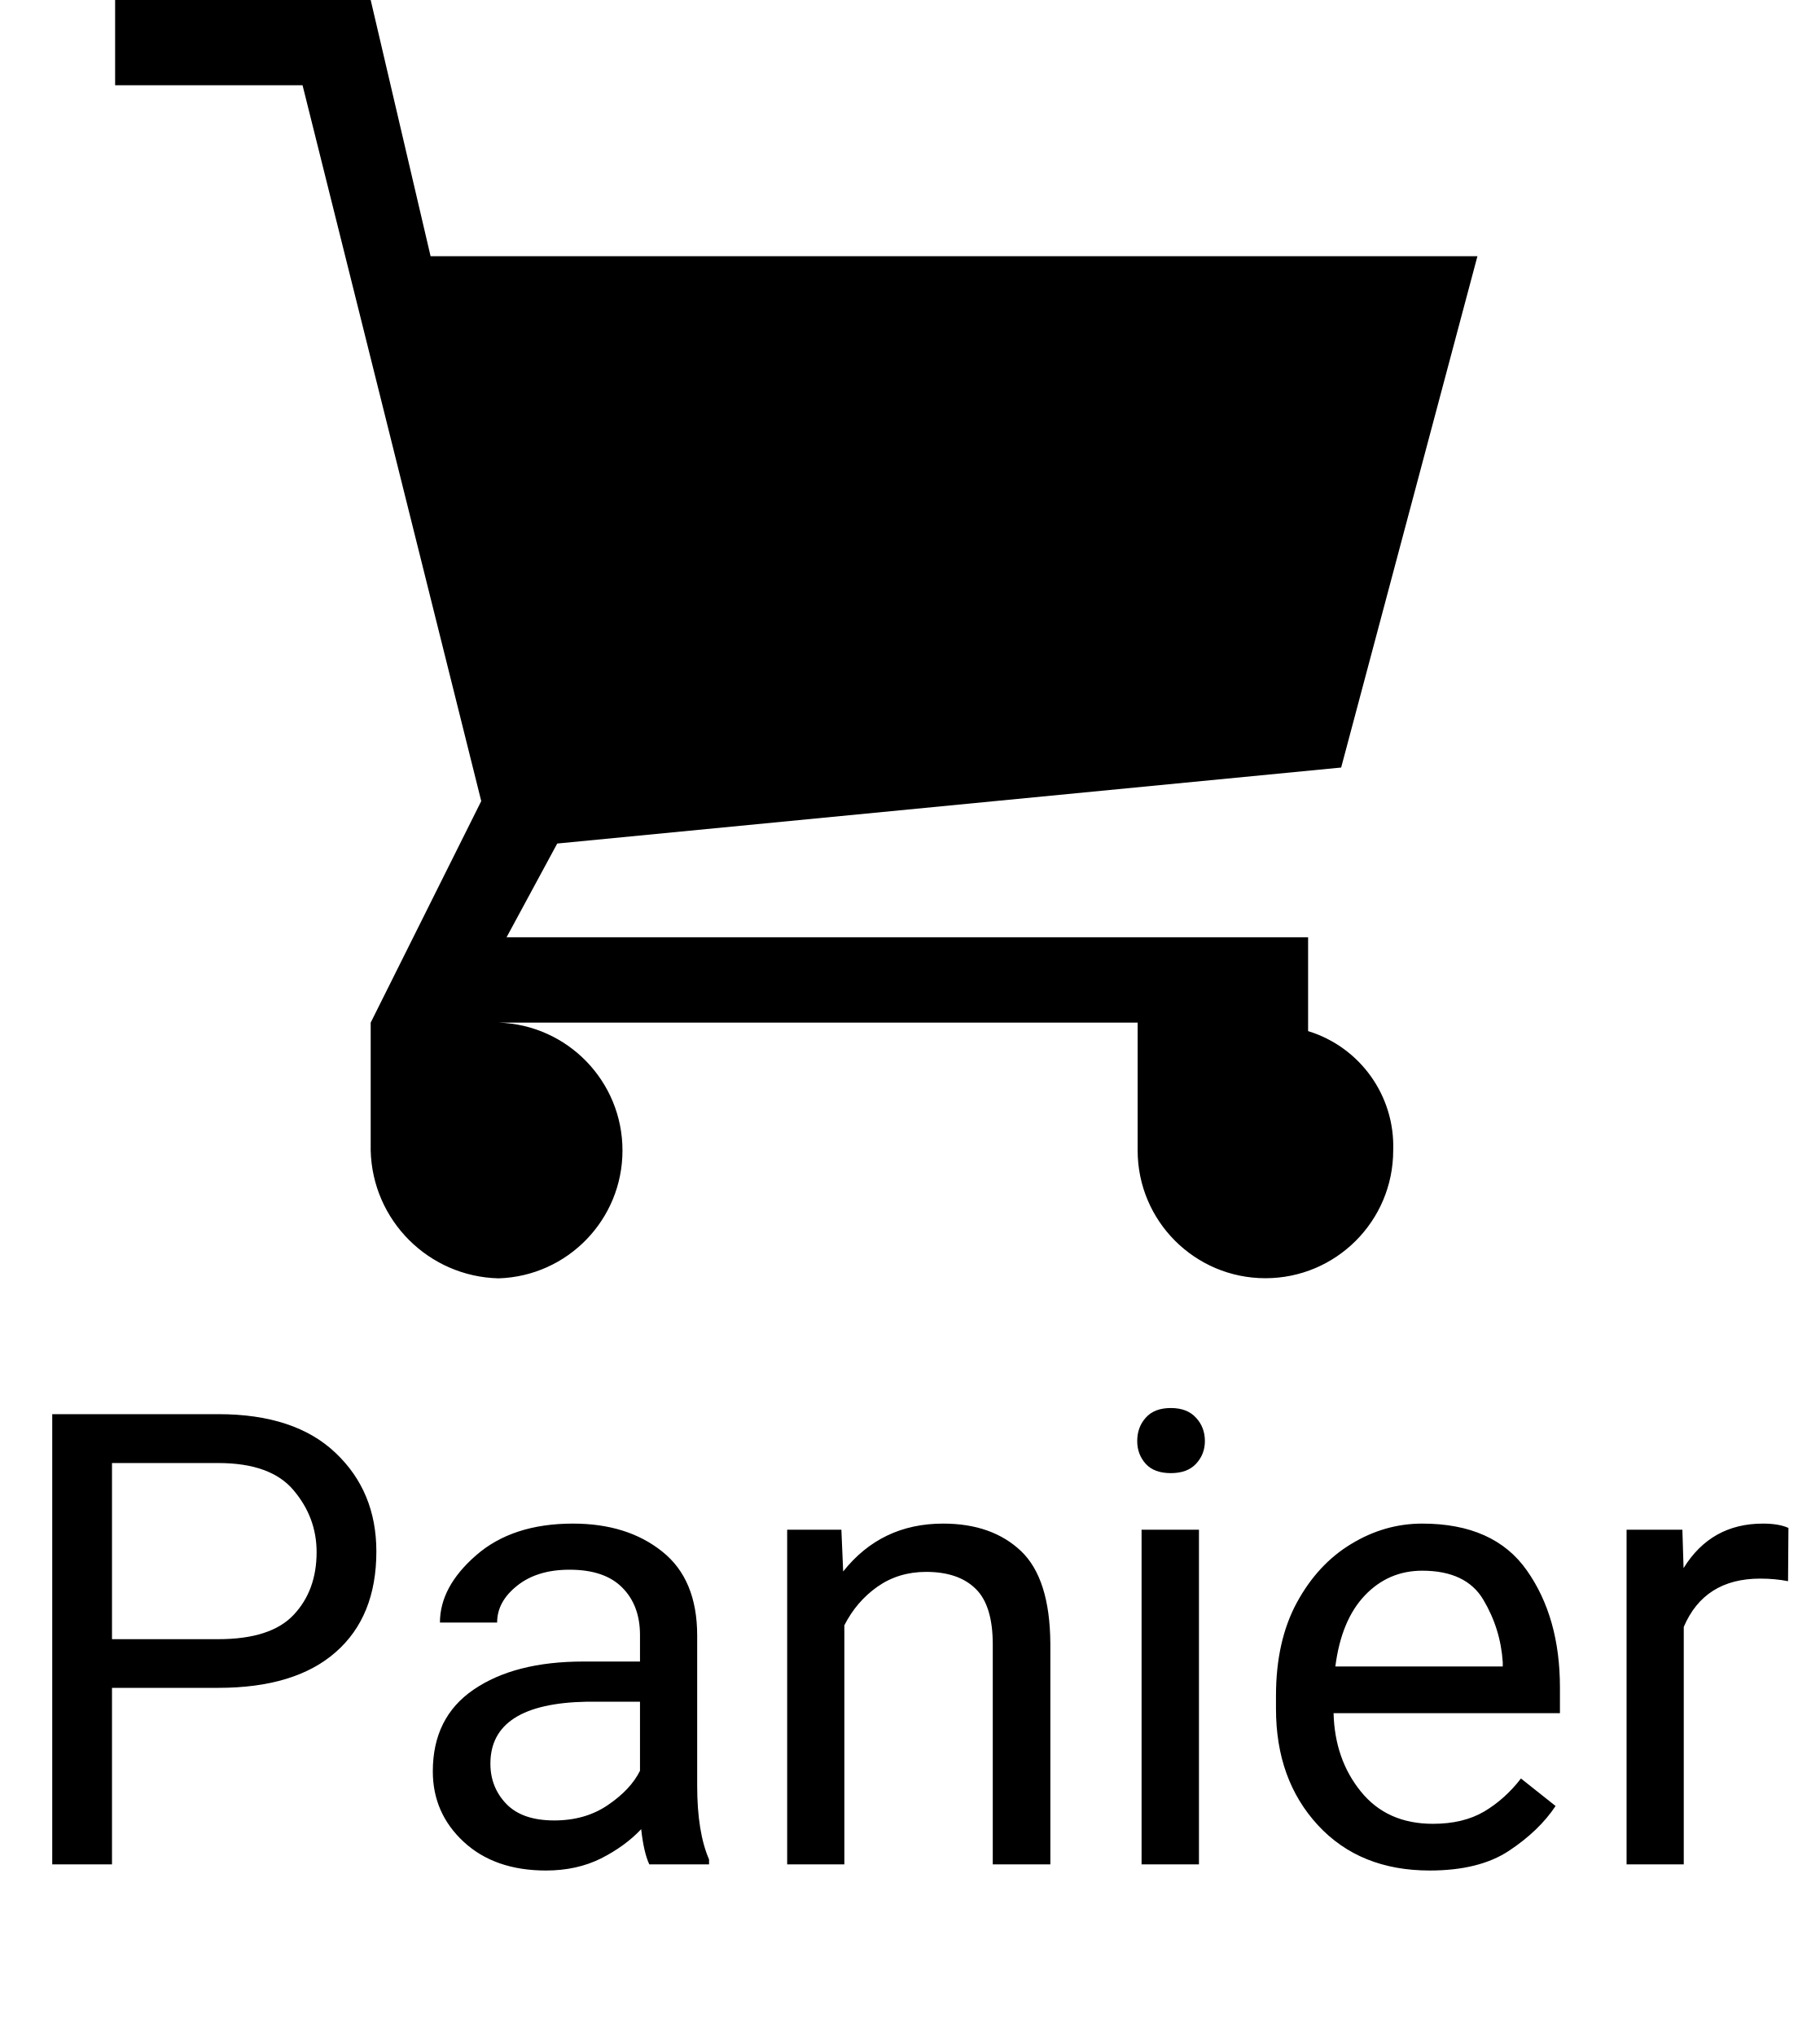
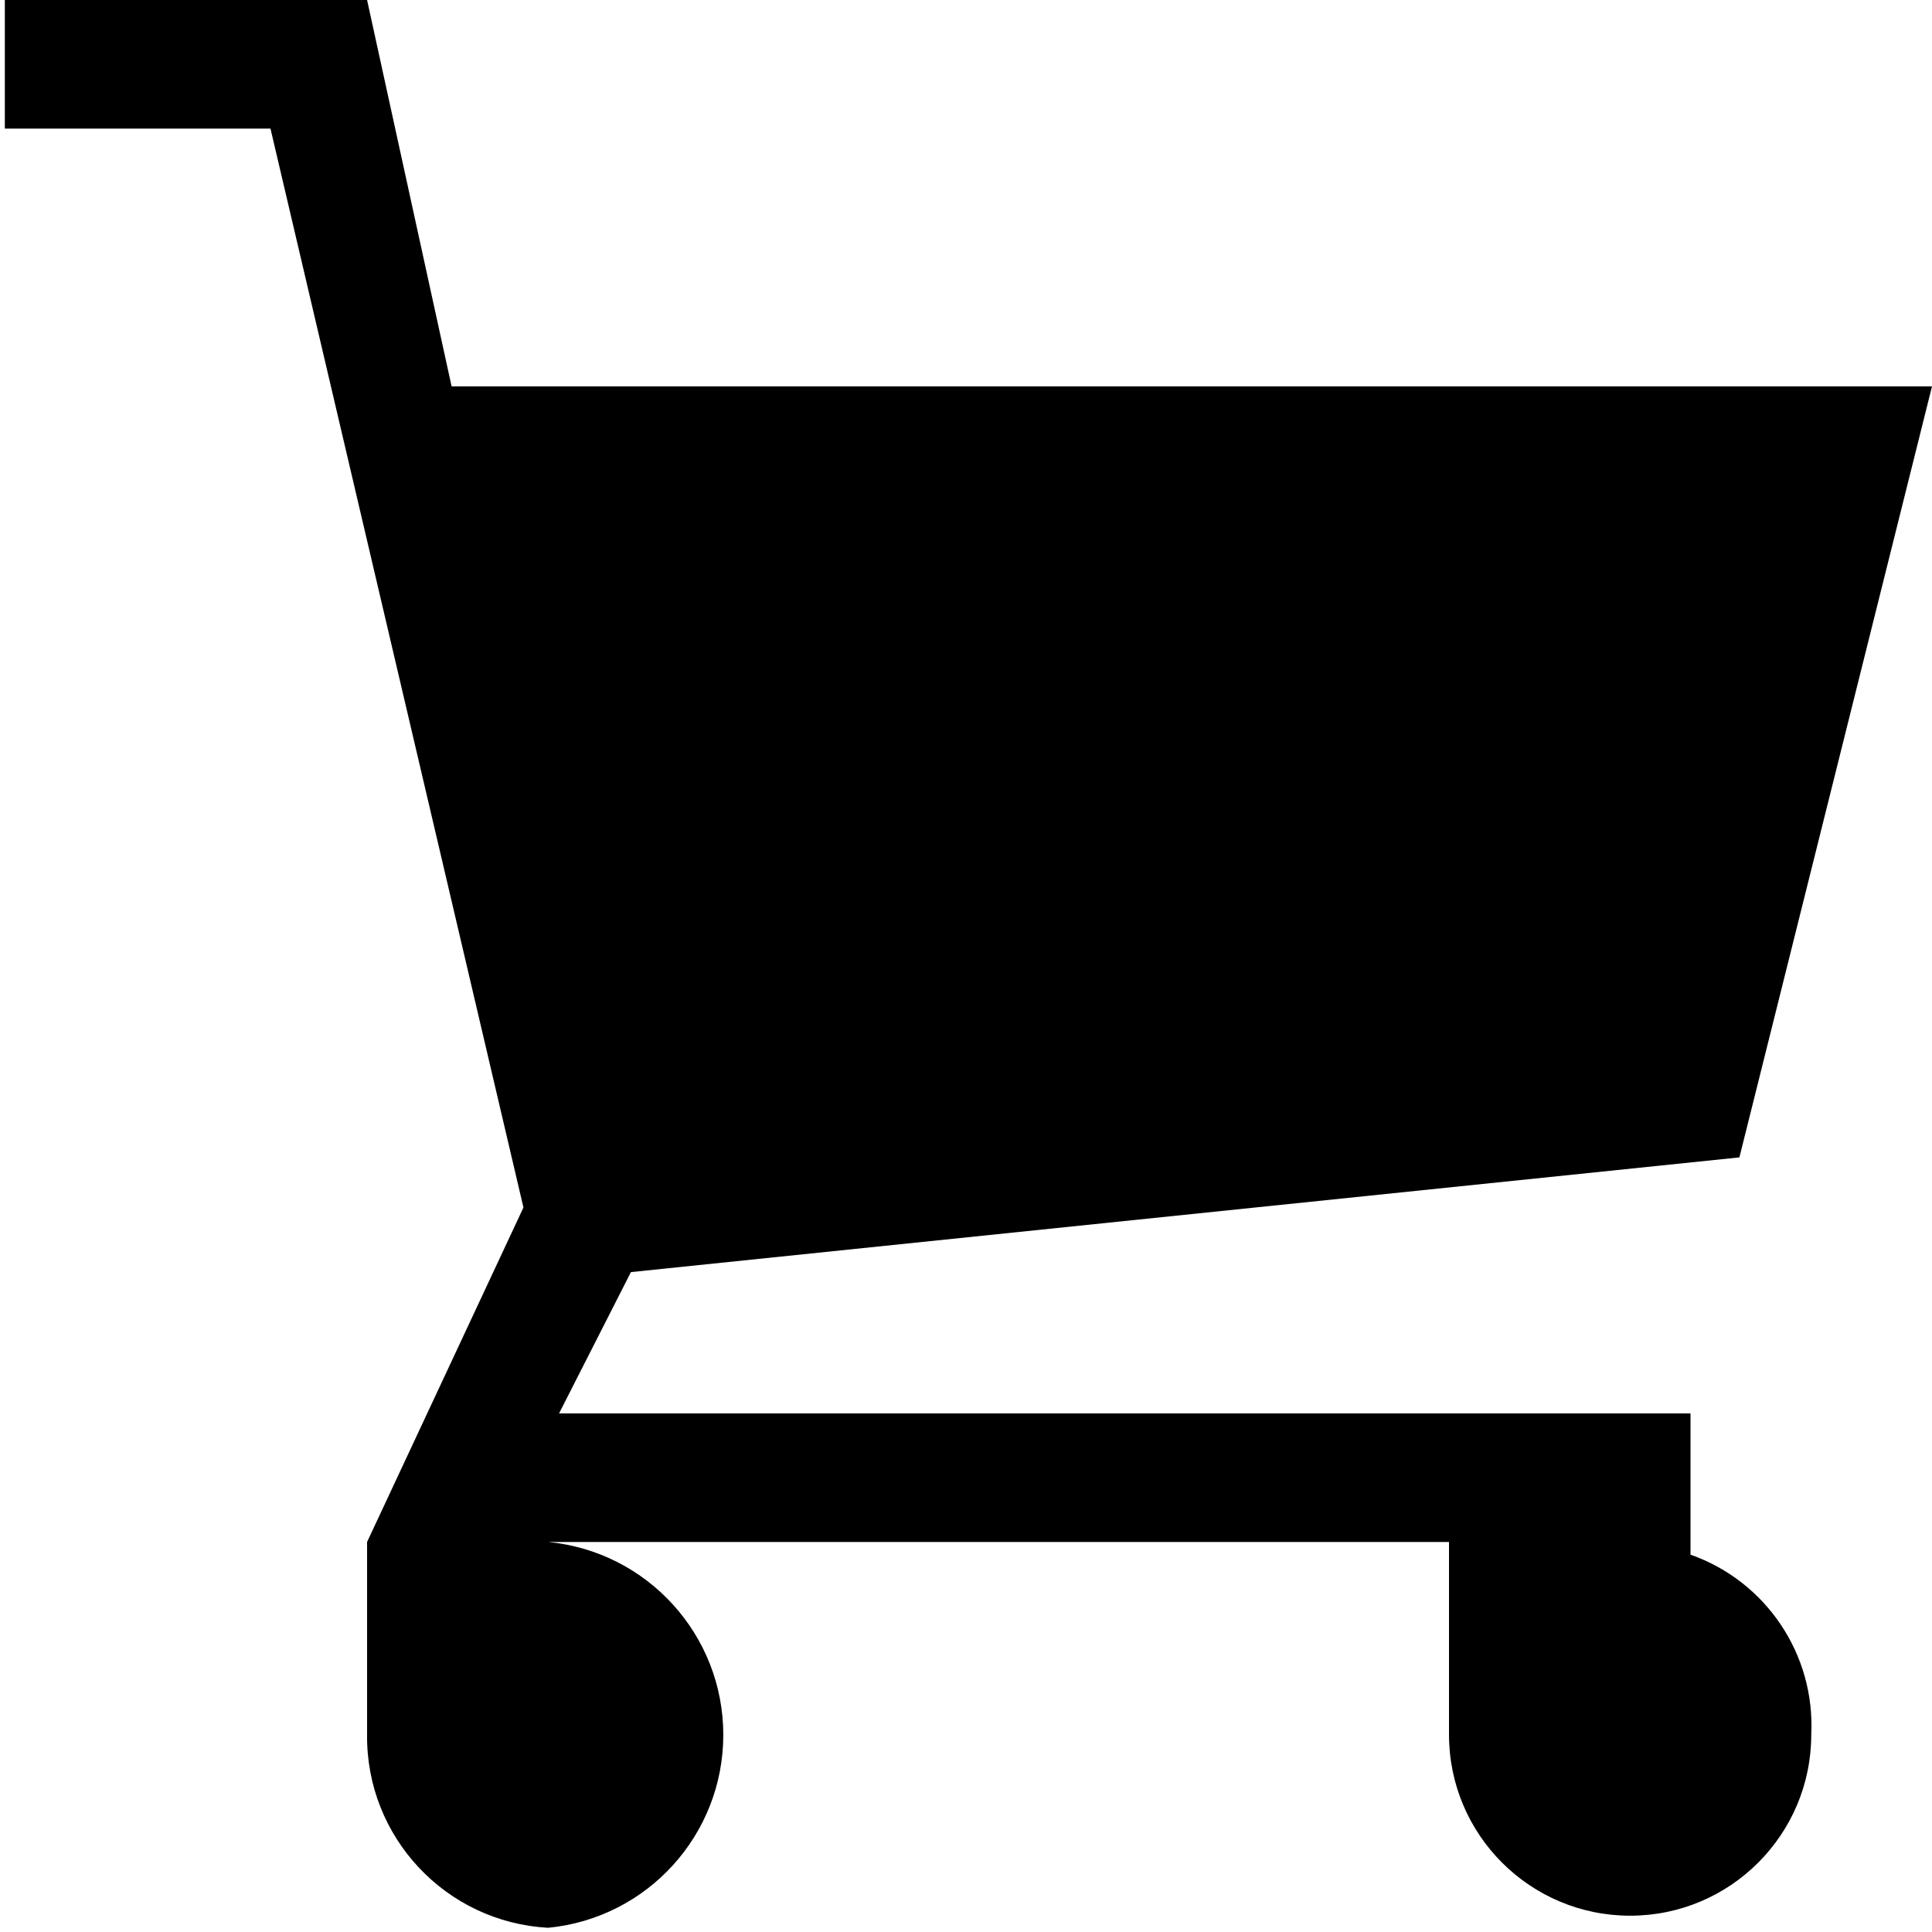
- <svg xmlns="http://www.w3.org/2000/svg" viewBox="0 0 143.7 160.75">
-   <defs>
-     <style>.cls-1{font-size:50px;font-family:Roboto-Regular, Roboto;}.cls-2{letter-spacing:-0.01em;}</style>
-   </defs>
-   <g id="Calque_2" data-name="Calque 2">
-     <g id="Layer_1" data-name="Layer 1">
-       <text class="cls-1" transform="translate(0 147.2)">
-         <tspan class="cls-2">P</tspan>
-         <tspan x="31.52" y="0">anier</tspan>
-       </text>
-     </g>
-     <g id="Calque_1-2" data-name="Calque 1">
-       <path d="M103.29,81.41V74H40l4-7.4,61.9-6,10.76-40.37H34L29.27,0H9.09V6.73h14.8L38,63.25,29.27,80.74V90.83a10.35,10.35,0,0,0,10.1,10.1,10.1,10.1,0,0,0,0-20.19H89.83V90.83a10.09,10.09,0,1,0,20.18,0A9.51,9.51,0,0,0,103.29,81.41Z" />
-     </g>
+ <svg xmlns="http://www.w3.org/2000/svg" id="Calque_1" data-name="Calque 1" viewBox="0 0 32 32">
+   <g id="Calque_1-2" data-name="Calque 1-2">
+     <path d="M28,25.75V23.41H9.26l1.19-2.34,18.36-1.9L32,6.4H7.48L6.08,0h-6V2.13H4.48L8.67,20,6.08,25.54v3.19a3.17,3.17,0,0,0,3,3.2,3.21,3.21,0,0,0,0-6.39H24v3.19a3,3,0,1,0,6,0h0A3,3,0,0,0,28,25.75Z" />
  </g>
</svg>
